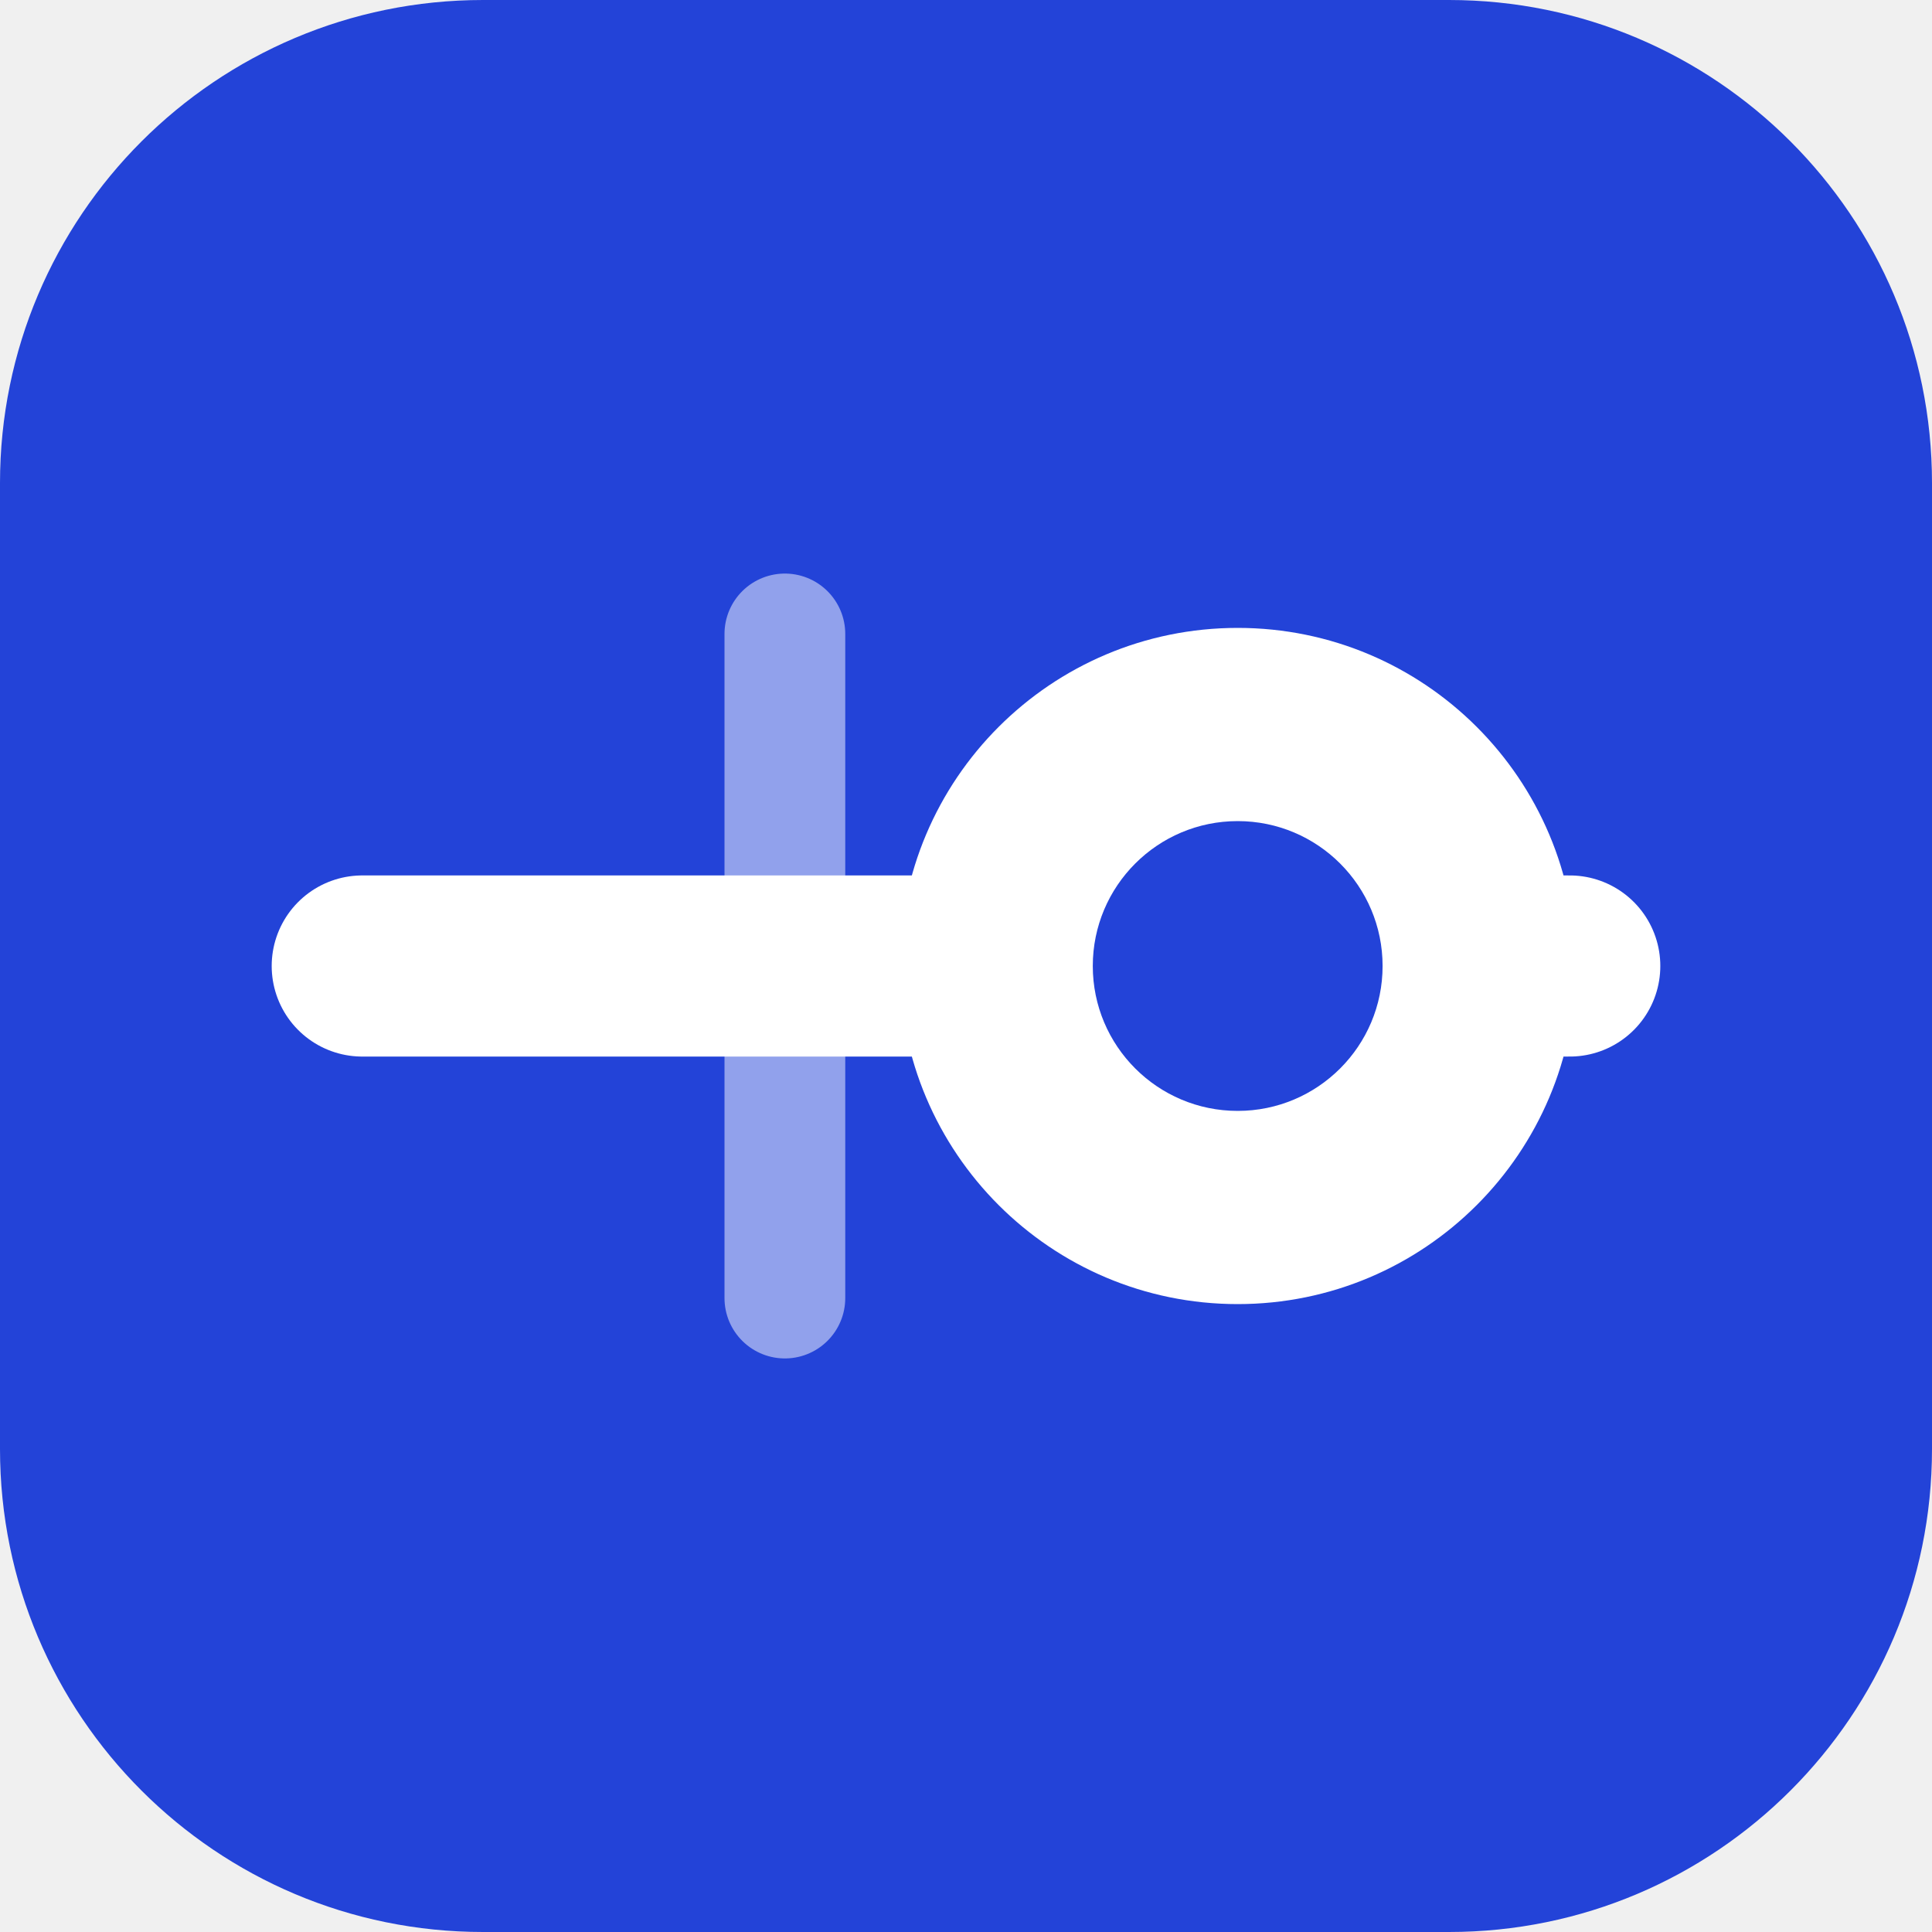
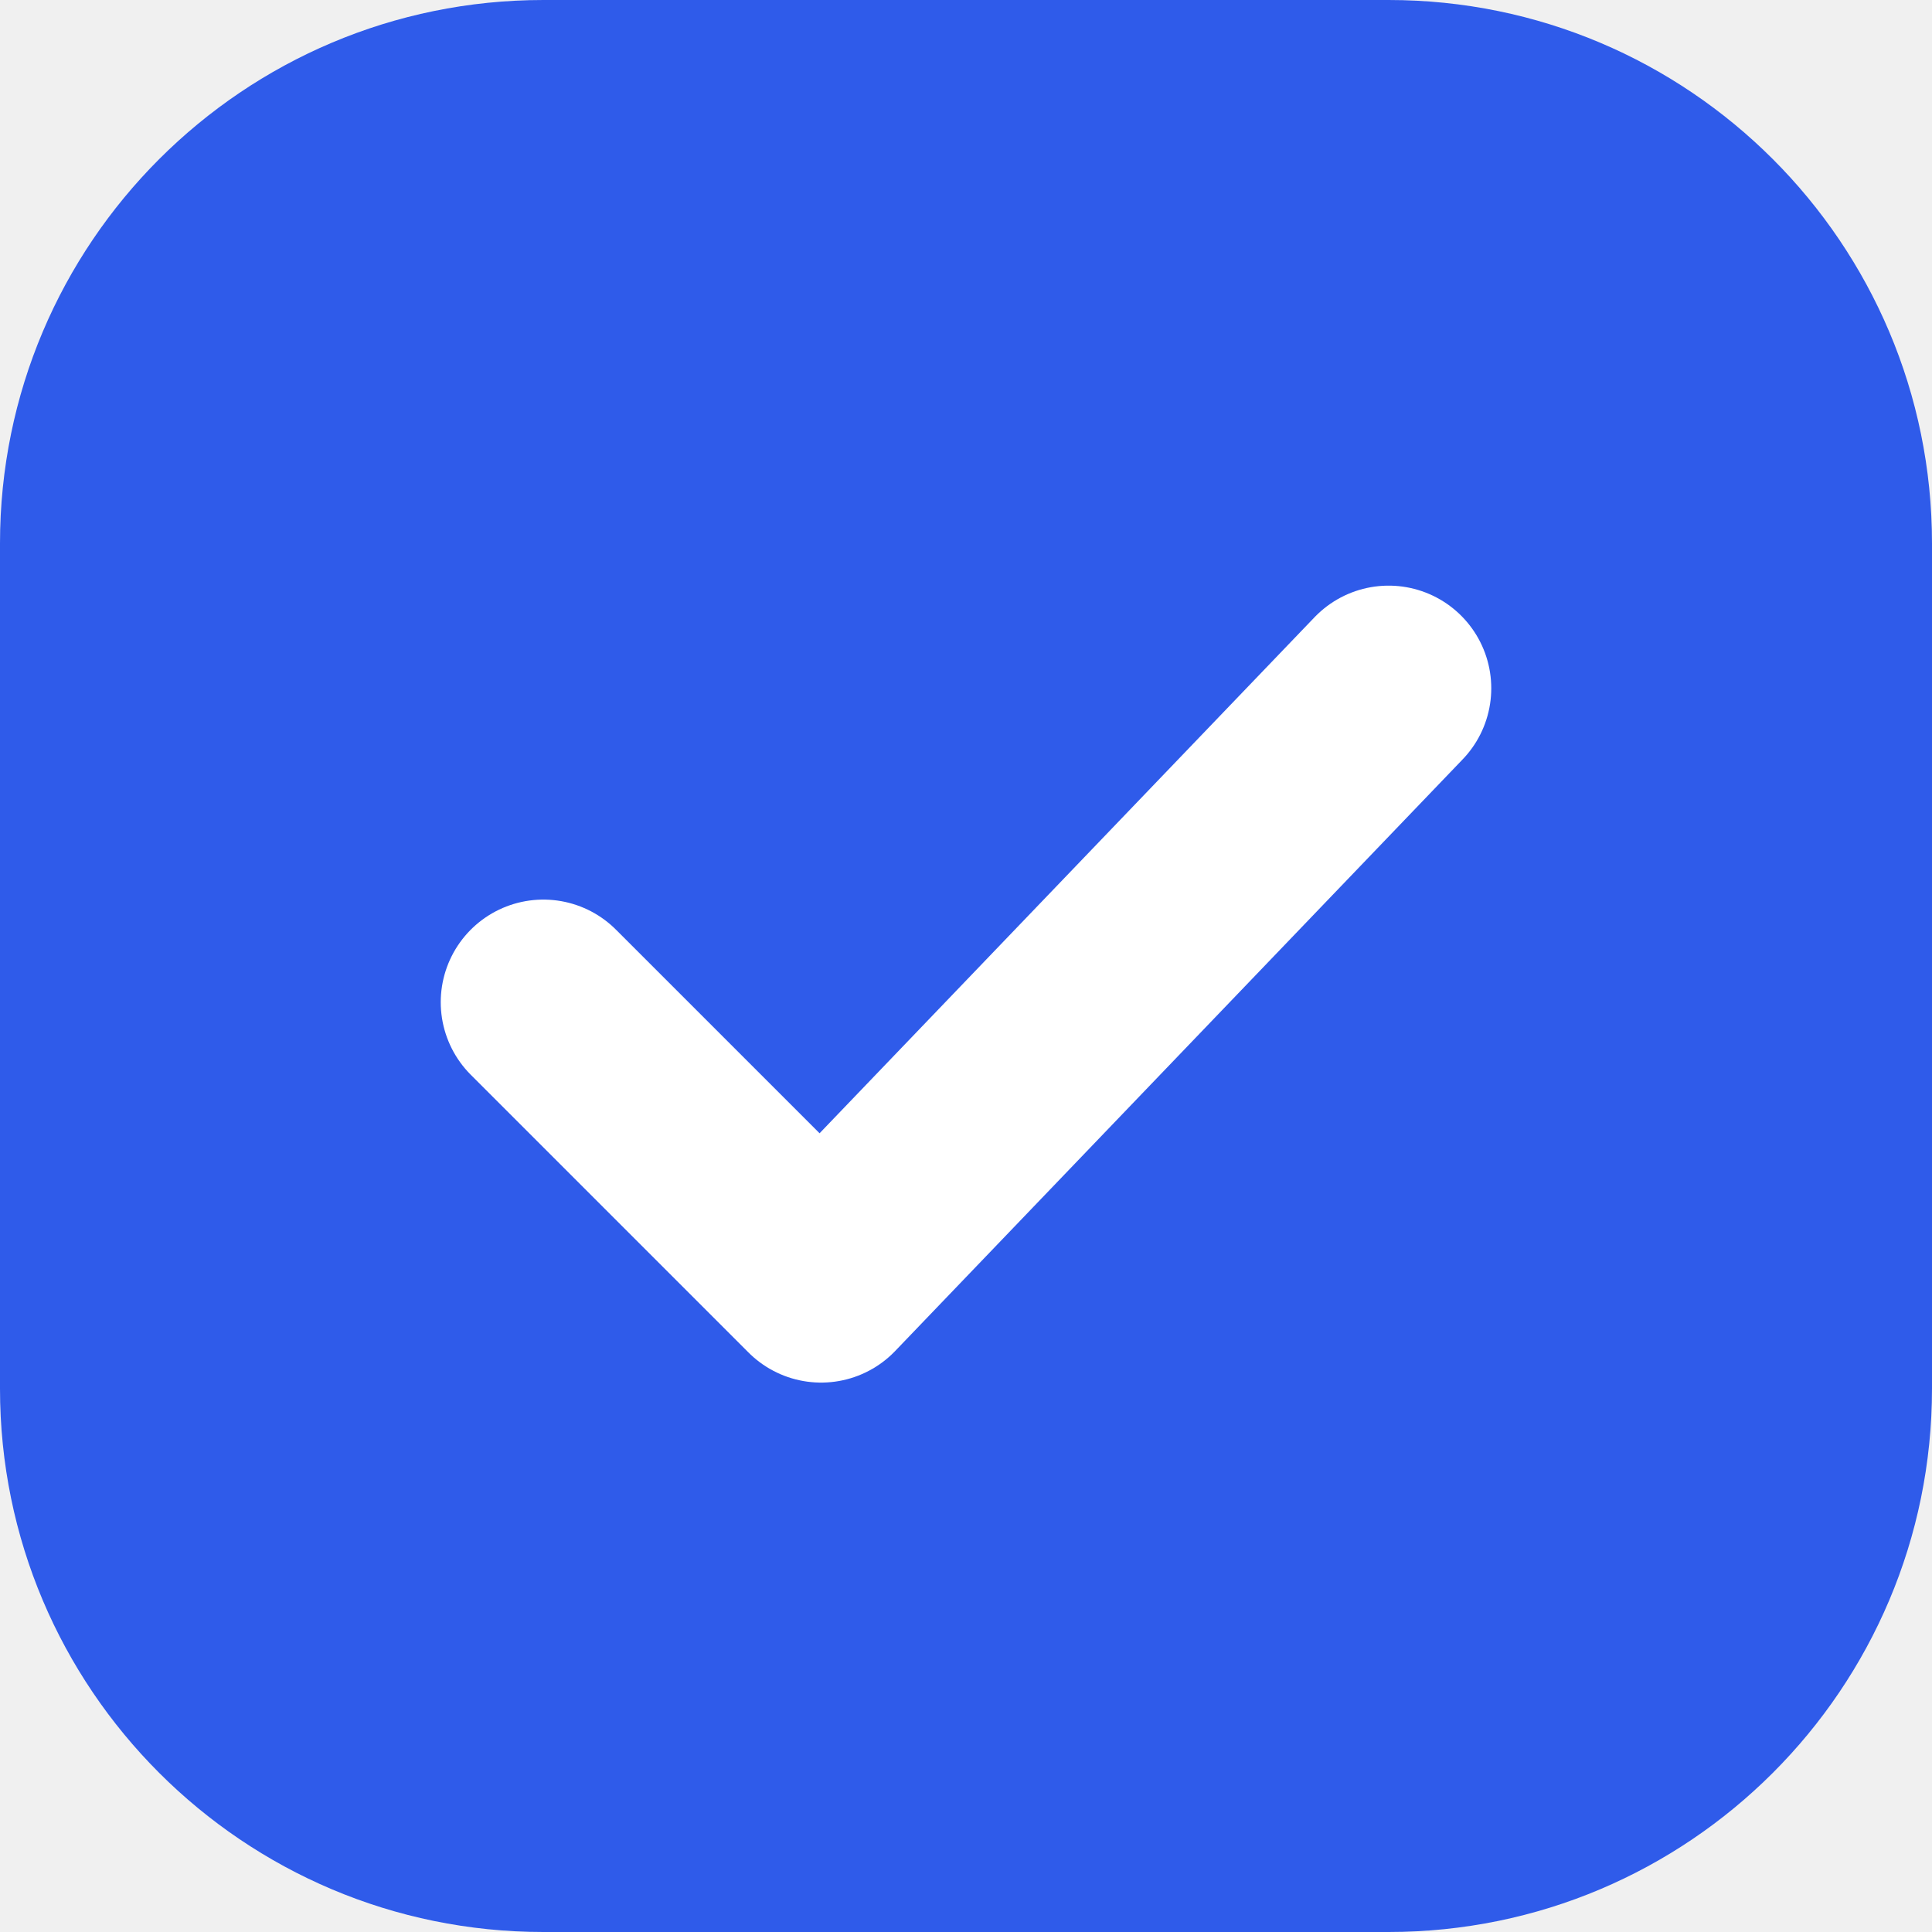
<svg xmlns="http://www.w3.org/2000/svg" viewBox="0 0 32 32">
-   <rect width="32" height="32" rx="8" fill="#2343d8" />
-   <path d="M6 16h20" stroke="#fff" stroke-width="3" stroke-linecap="round" />
-   <path d="M13 10.500v11" stroke="#fff" stroke-opacity=".5" stroke-width="2" stroke-linecap="round" />
-   <circle cx="20.500" cy="16" r="5.600" fill="#fff" />
-   <circle cx="20.500" cy="16" r="2.400" fill="#2343d8" />
+   <rect width="32" height="32" rx="9" fill="#2f5bea" />
+   <path d="M9 16.600l4.600 4.600L23 11.400" fill="none" stroke="#fff" stroke-width="3.400" stroke-linecap="round" stroke-linejoin="round" />
</svg>
